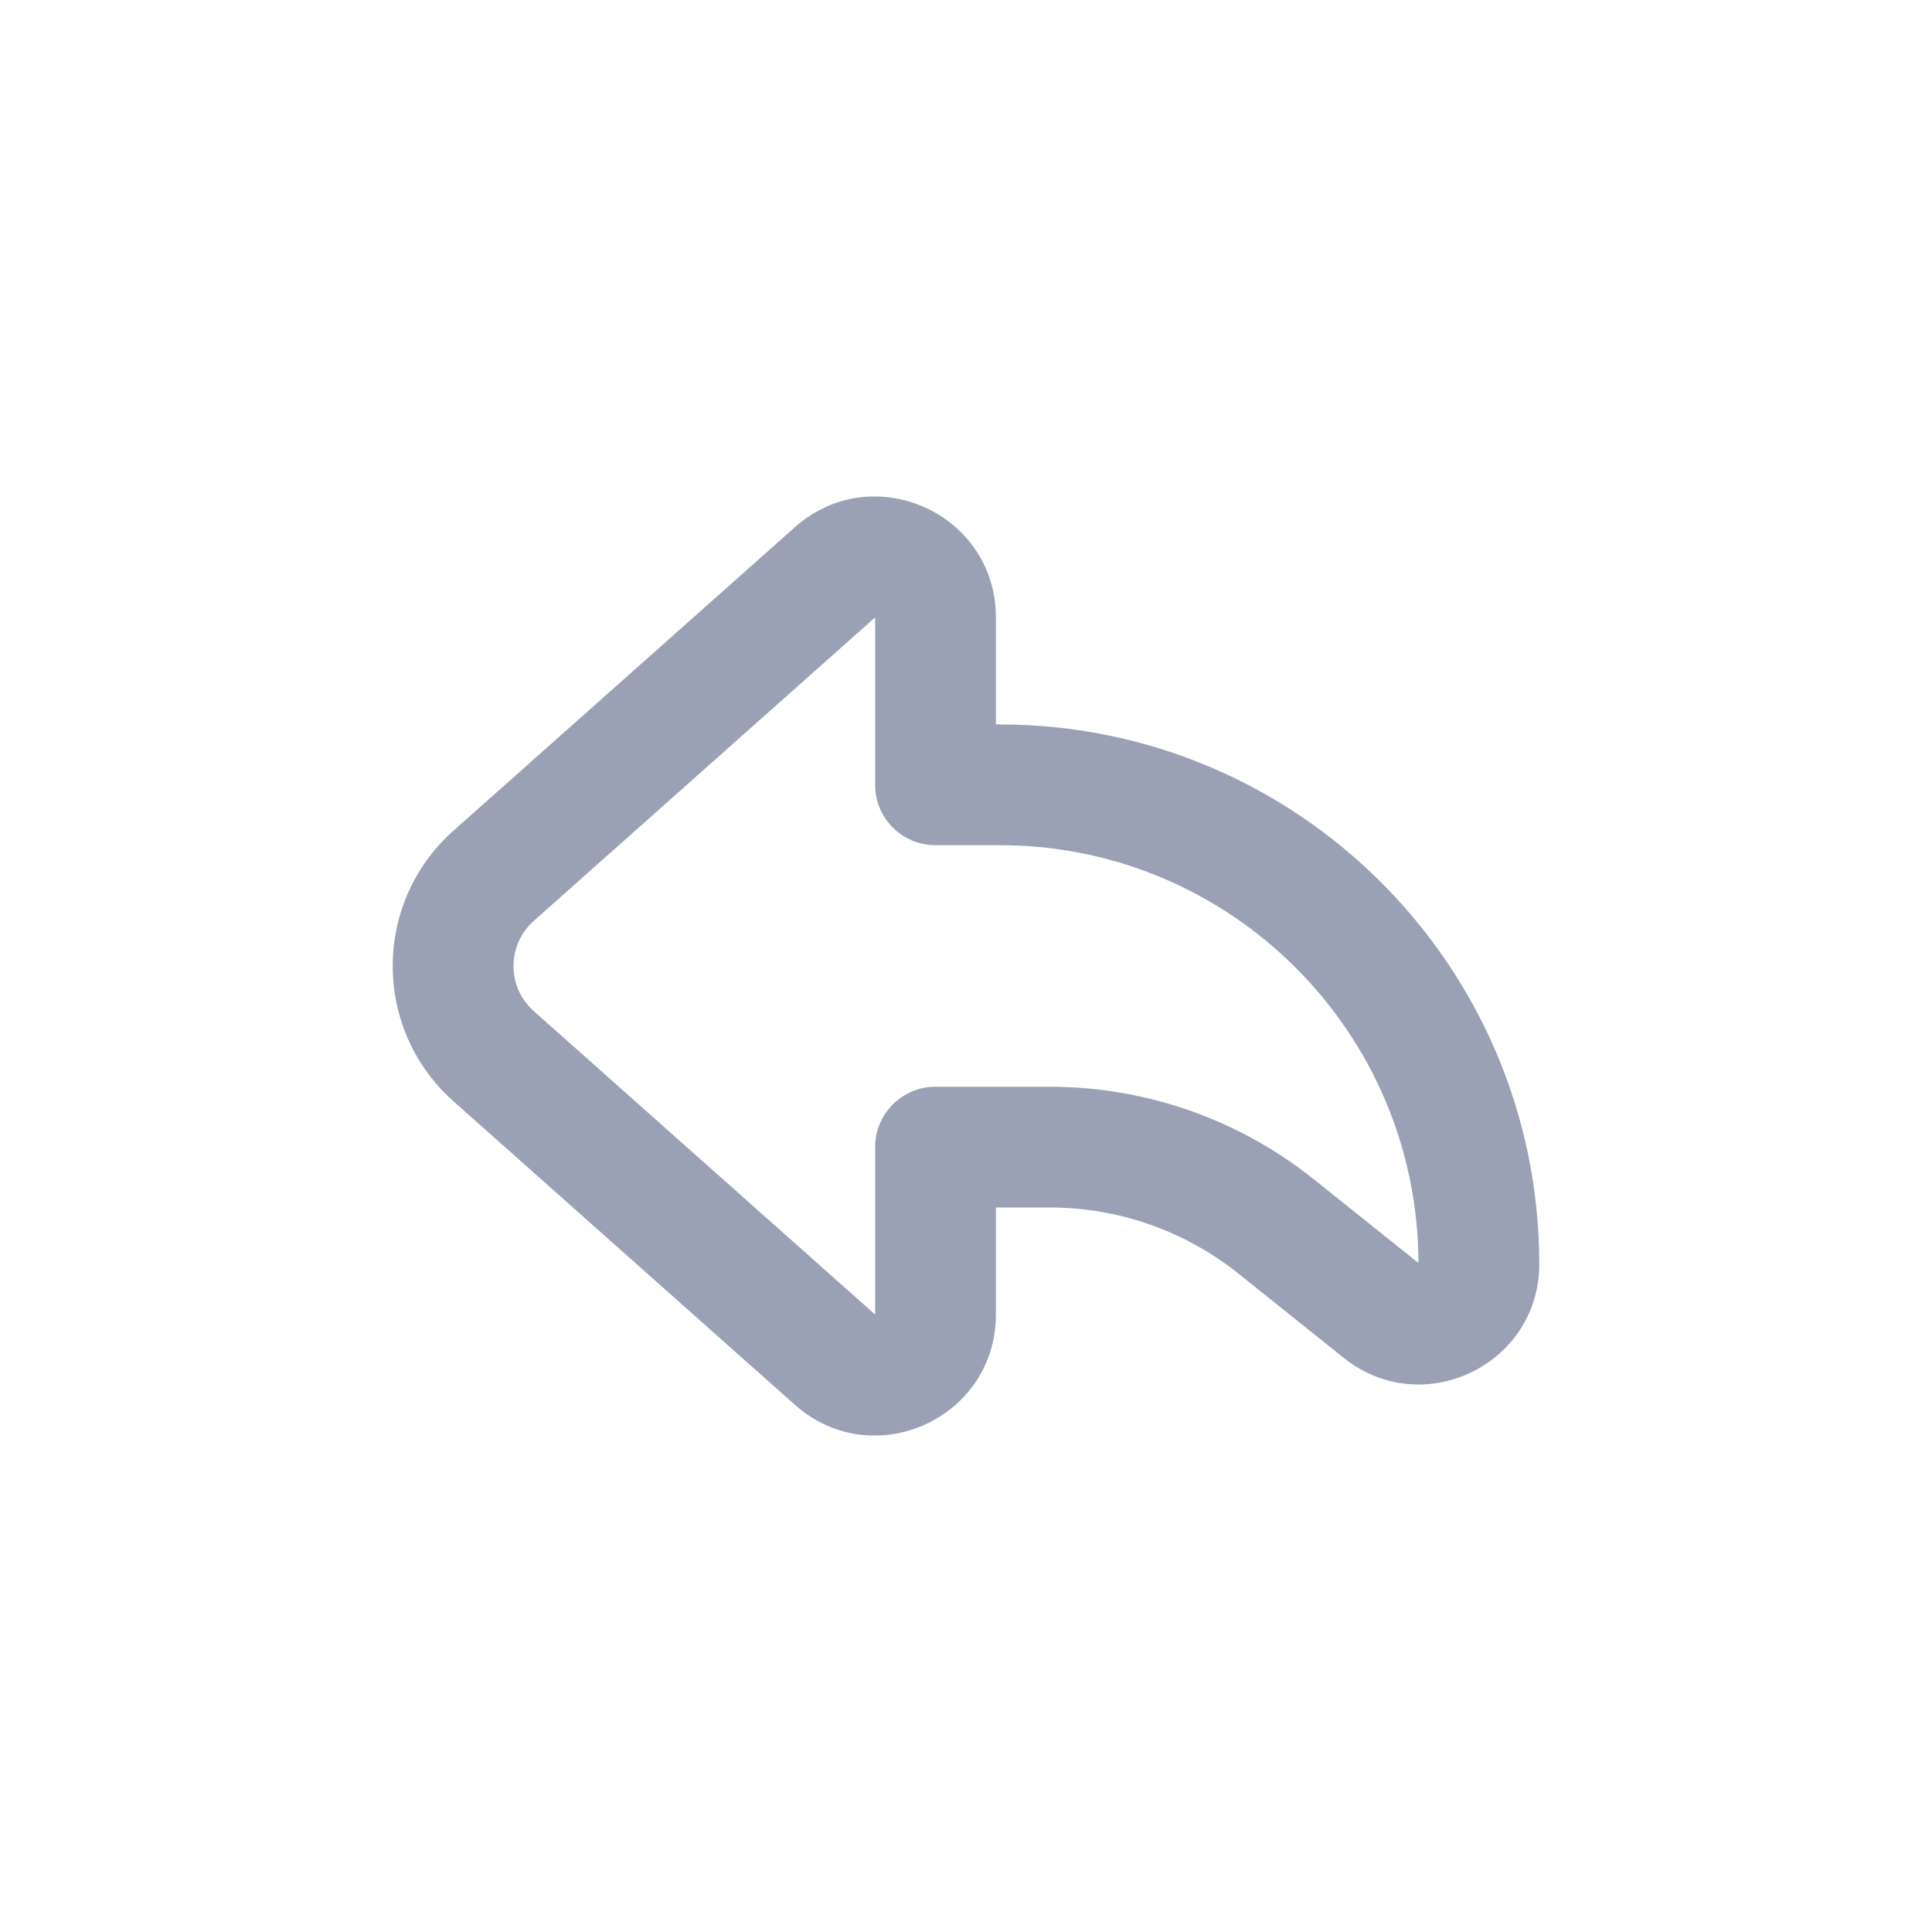
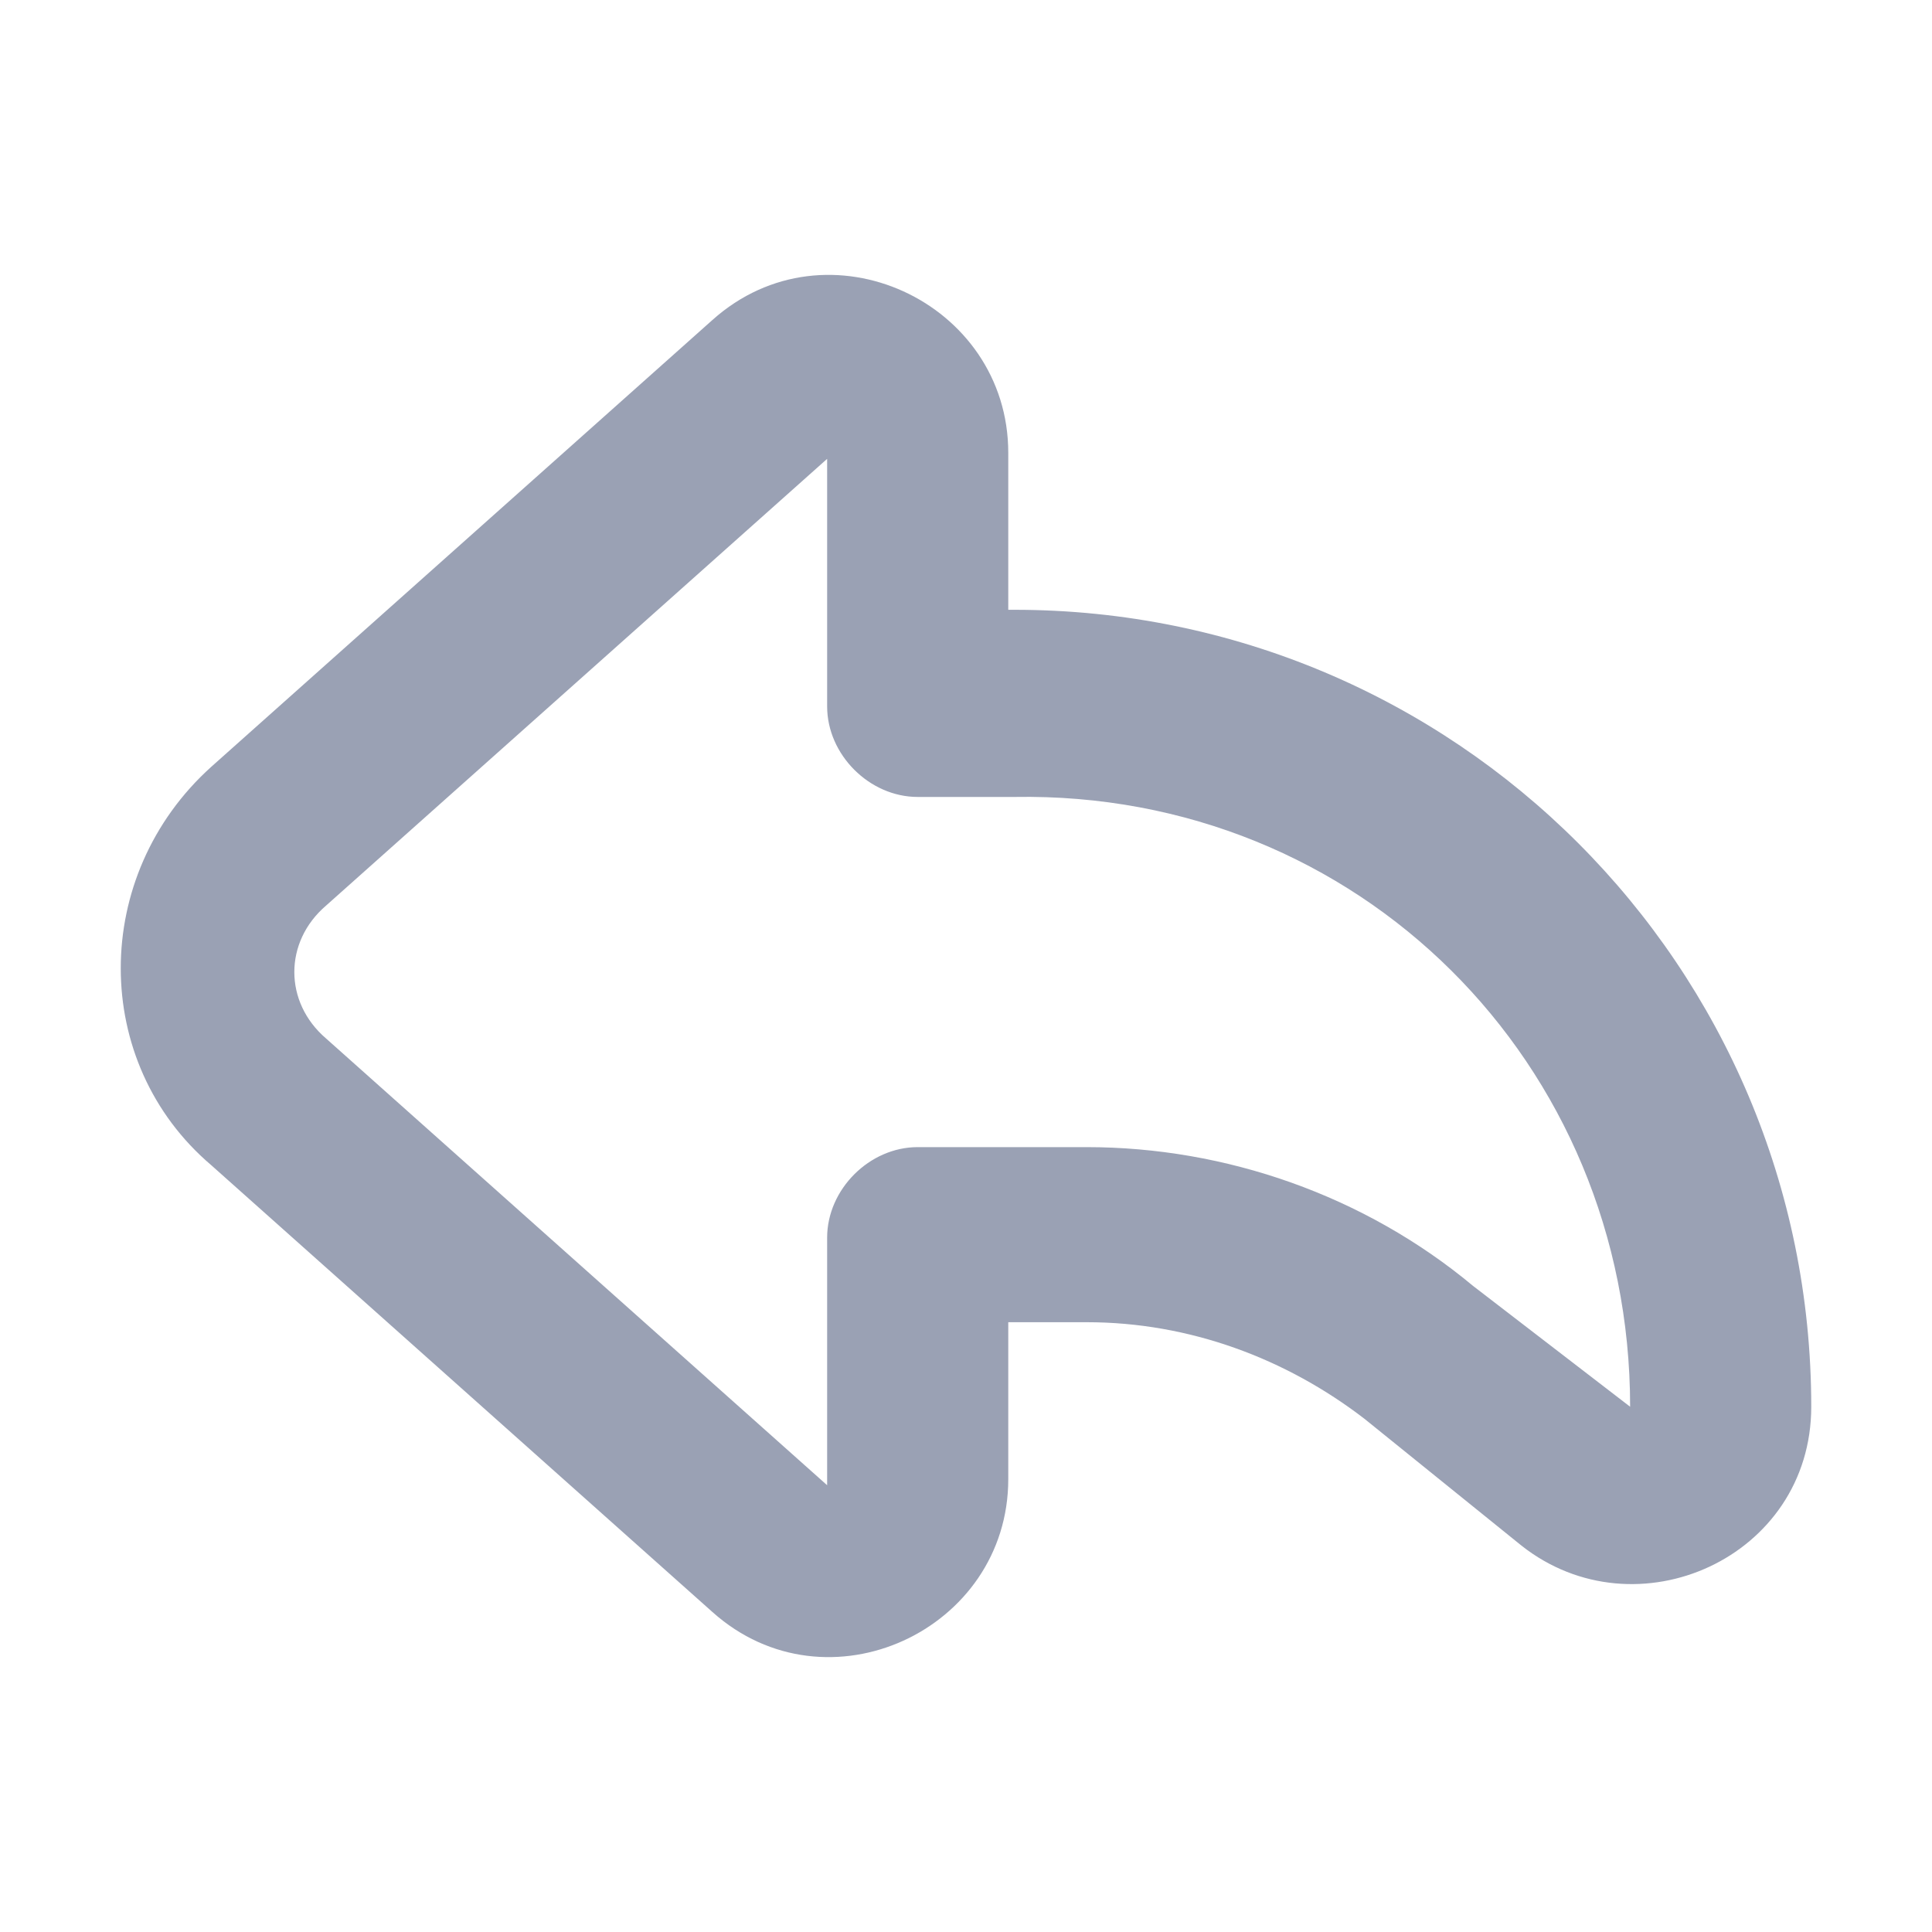
- <svg xmlns="http://www.w3.org/2000/svg" width="32" height="32" viewBox="0 0 32 32" fill="none">
-   <path fill-rule="evenodd" clip-rule="evenodd" d="M16.495 20H17.39C18.525 20 19.627 20.387 20.514 21.096L22.258 22.492C23.563 23.535 25.495 22.606 25.495 20.936C25.495 16.001 21.494 11.999 16.559 11.999H16.495V10.226C16.495 8.501 14.456 7.586 13.166 8.732L7.512 13.758C6.169 14.95 6.169 17.049 7.512 18.242L13.166 23.268C14.456 24.415 16.495 23.499 16.495 21.773V20ZM23.494 20.919L21.763 19.534C20.522 18.541 18.979 18 17.39 18H15.495C14.942 18 14.495 18.448 14.495 19V21.773L8.841 16.747C8.393 16.35 8.393 15.65 8.841 15.253L14.495 10.226V12.999C14.495 13.552 14.942 13.999 15.495 13.999H16.559C20.384 13.999 23.485 17.096 23.494 20.919Z" fill="#9AA1B4" />
+ <svg xmlns="http://www.w3.org/2000/svg" version="1.1" id="Layer_1" x="0px" y="0px" viewBox="0 0 32 32" style="enable-background:new 0 0 32 32;" xml:space="preserve">
+   <style type="text/css">
+ 	.st0{fill-rule:evenodd;clip-rule:evenodd;fill:#9AA1B4;}
+ </style>
+   <path class="st0" d="M16.7,21.9H18c1.7,0,3.3,0.6,4.6,1.6l2.6,2.1c1.9,1.5,4.8,0.2,4.8-2.3c0-7.3-5.9-13.2-13.2-13.2h-0.1V7.5  c0-2.5-3-3.9-4.9-2.2l-8.3,7.4c-2,1.8-2,4.9,0,6.6l8.3,7.4c1.9,1.7,4.9,0.3,4.9-2.2V21.9z M27,23.3l-2.6-2c-1.8-1.5-4.1-2.3-6.4-2.3  h-2.8c-0.8,0-1.5,0.7-1.5,1.5v4.1l-8.3-7.4c-0.7-0.6-0.7-1.6,0-2.2l8.3-7.4v4.1c0,0.8,0.7,1.5,1.5,1.5h1.6  C22.5,13.1,27,17.6,27,23.3z" />
</svg>
